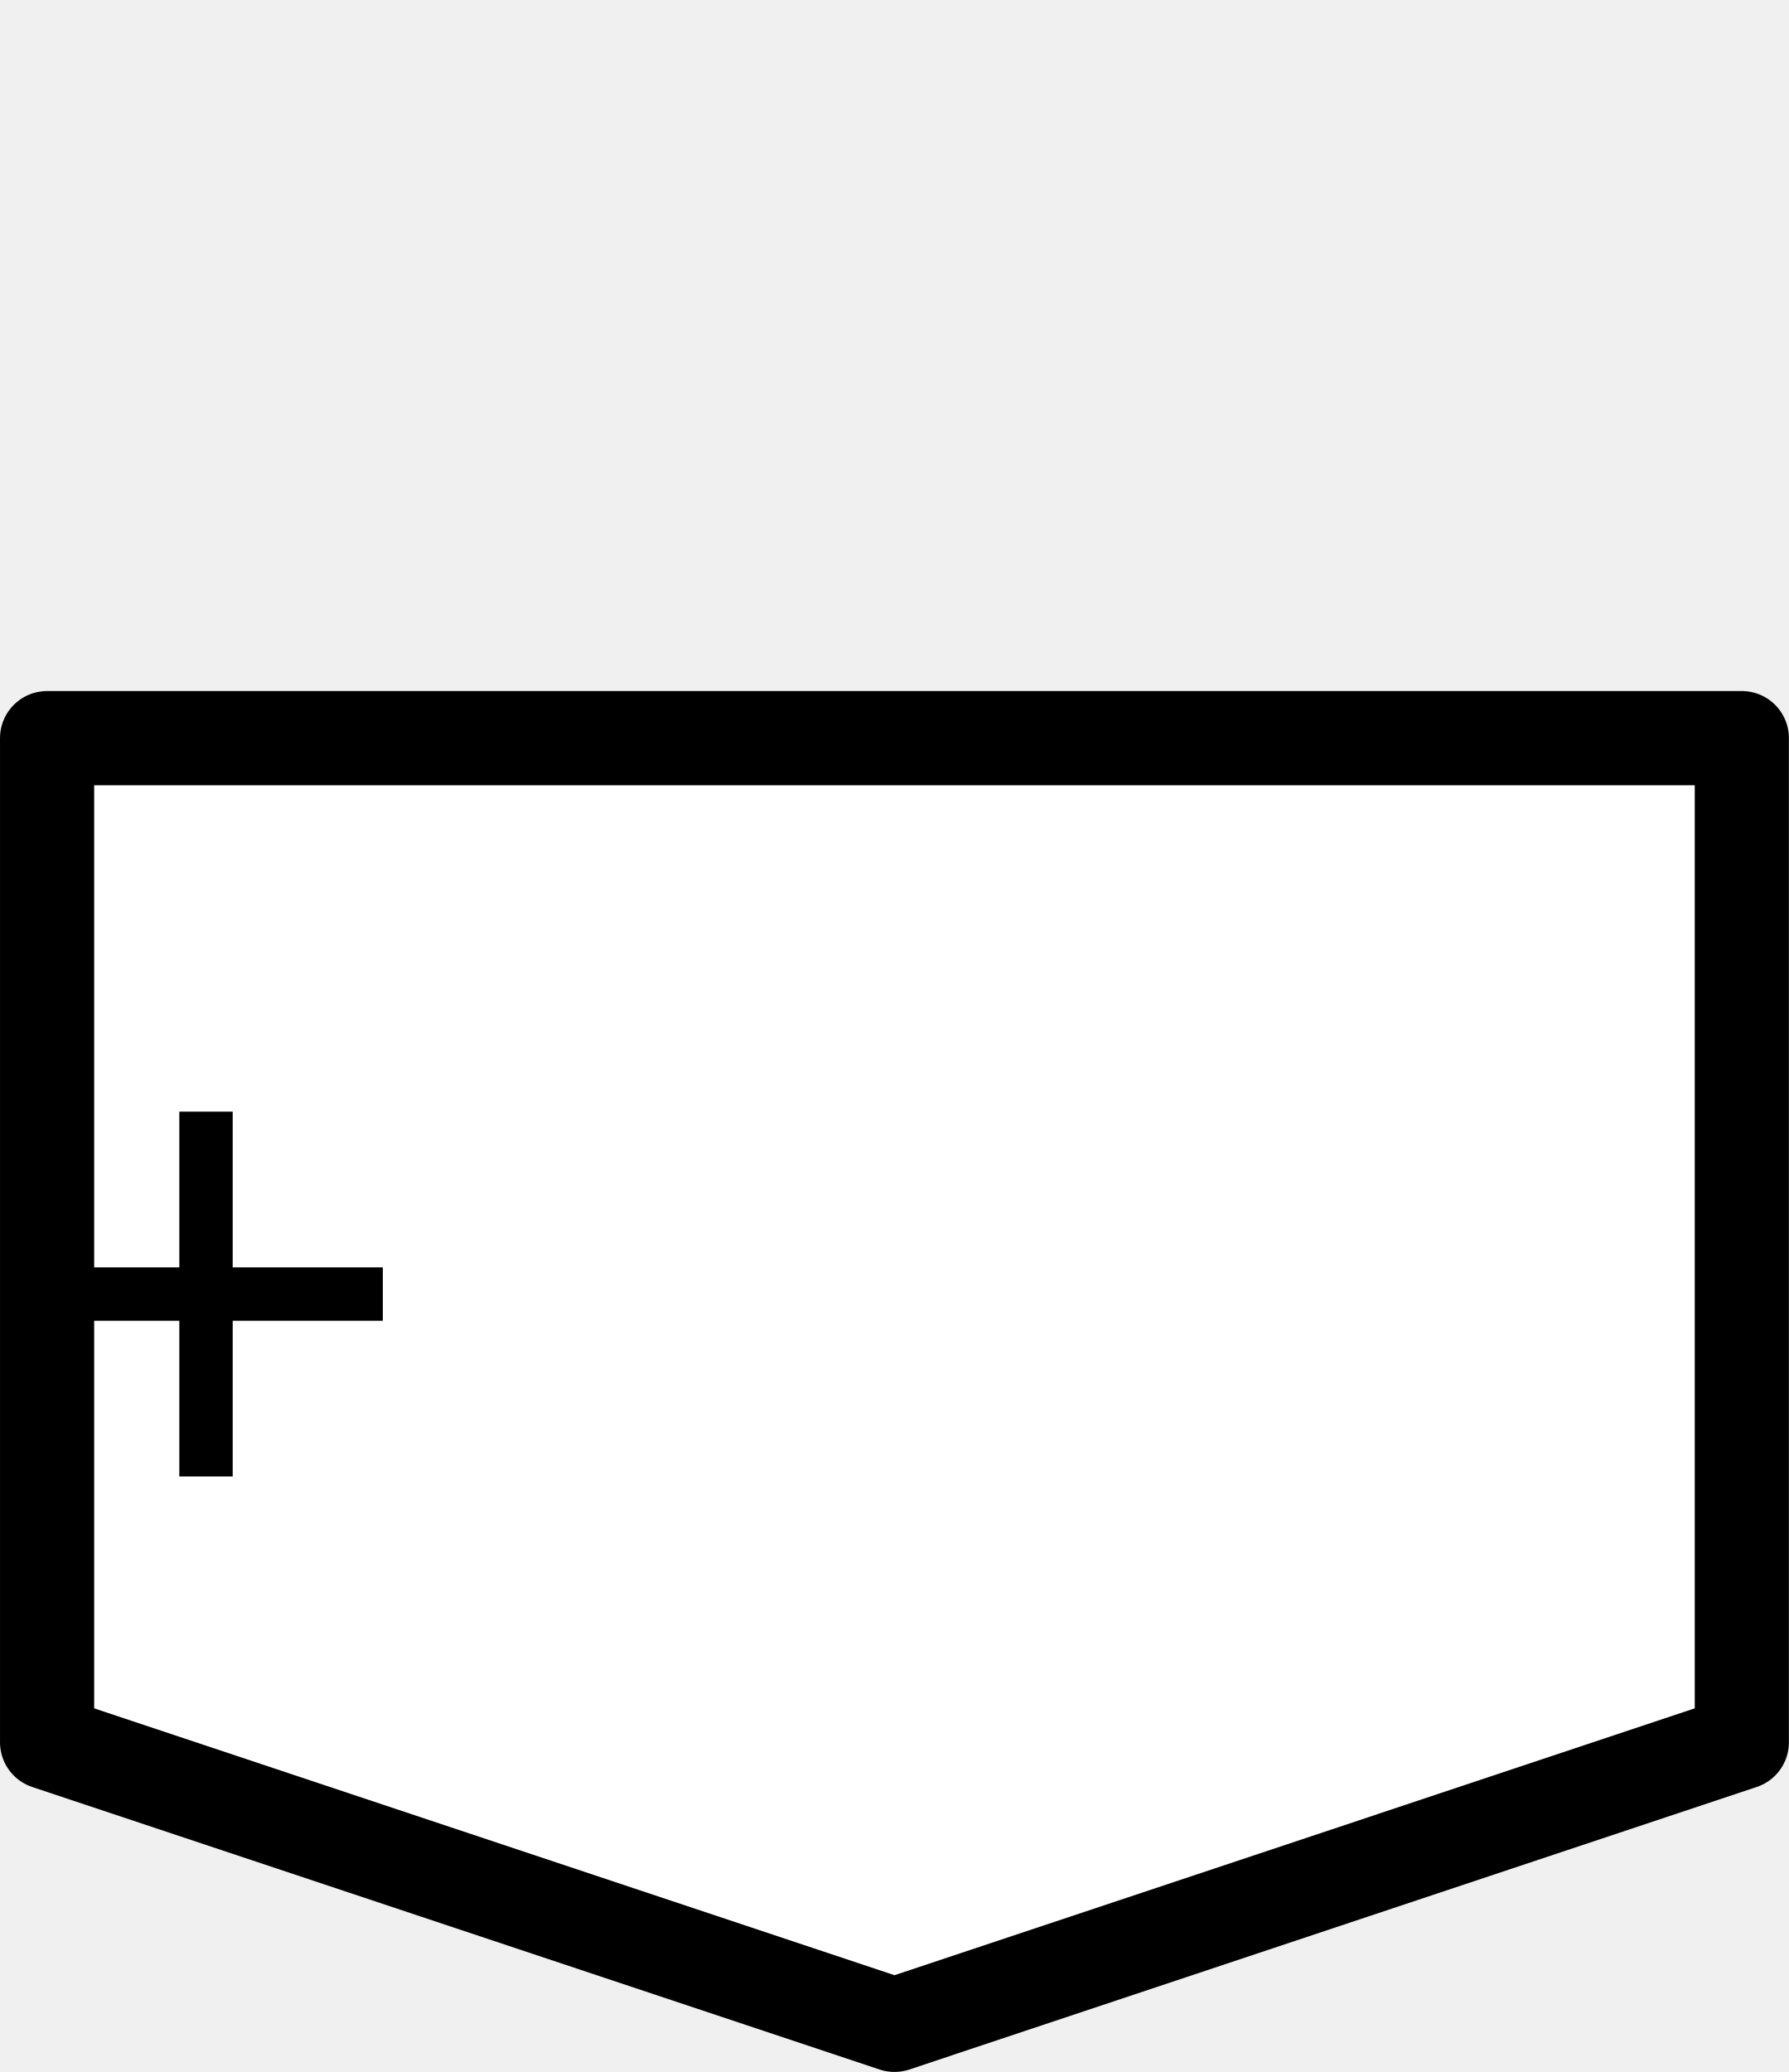
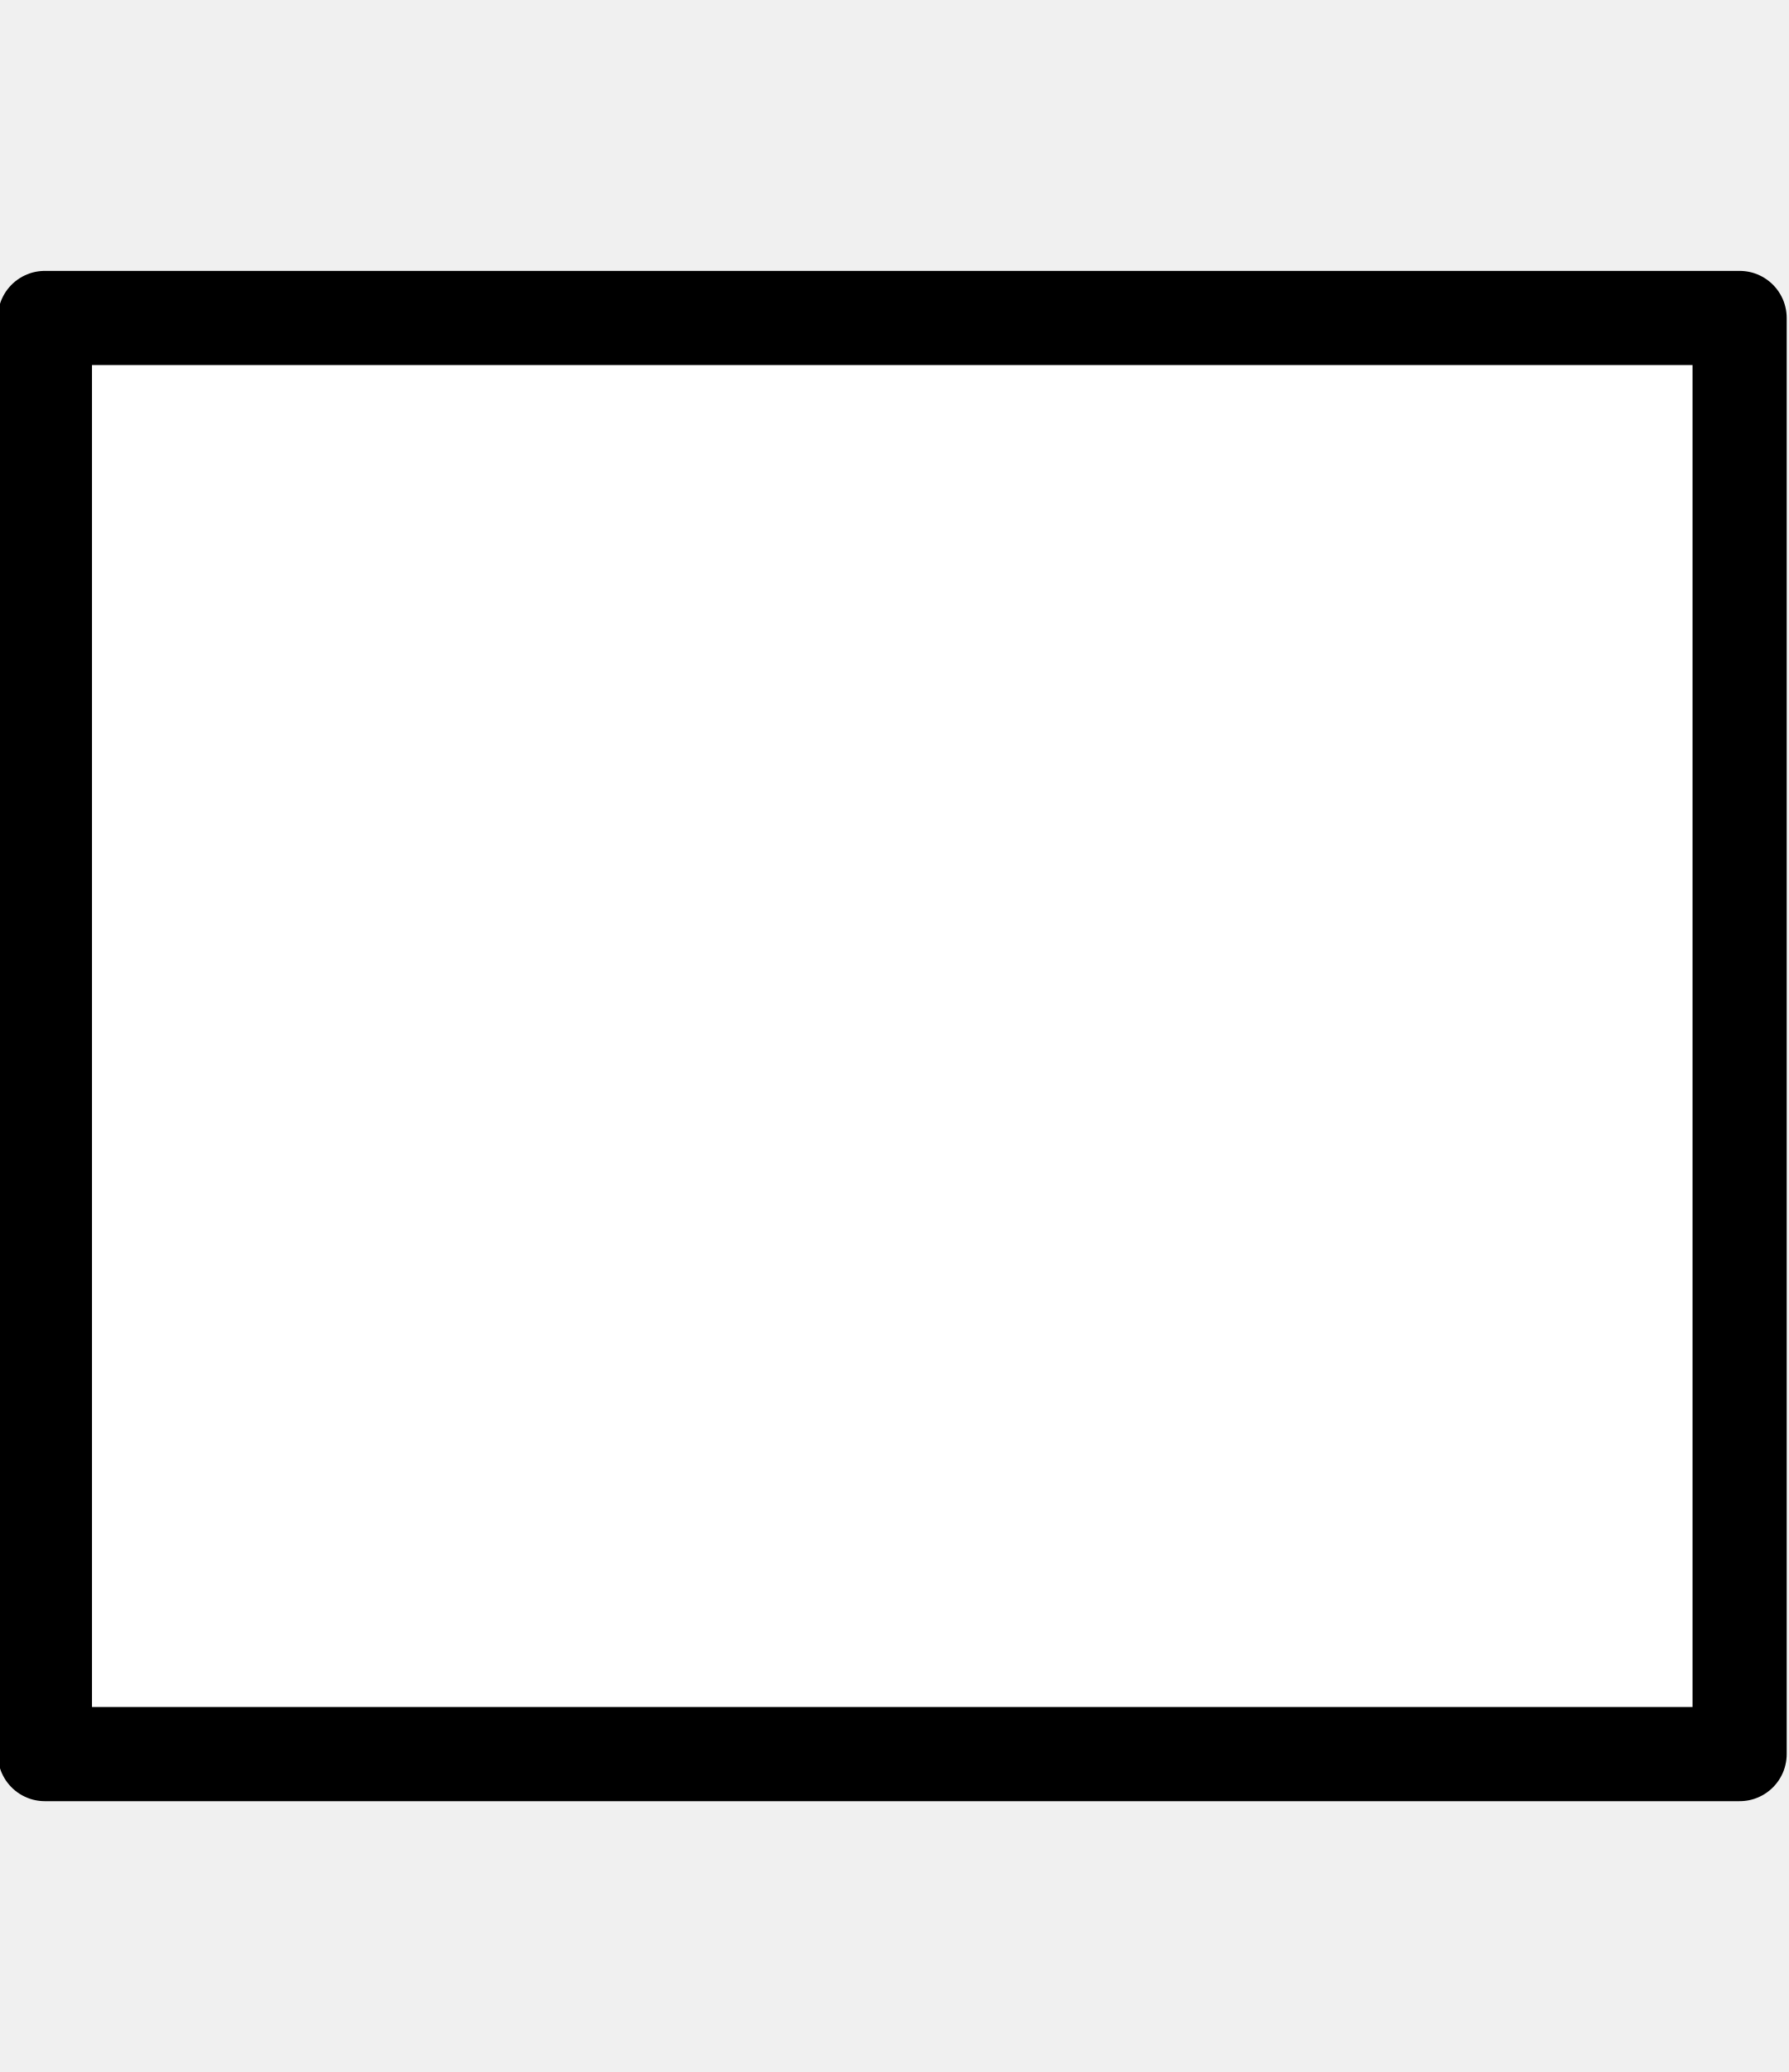
<svg xmlns="http://www.w3.org/2000/svg" width="55.267px" height="64px" viewBox="0 0 25.135 29.104" version="1.1" id="svg8">
  <defs id="defs2">
    </defs>
  <g id="layer1" transform="translate(-74.08331,-5.547926)">
-     <g id="g7697" transform="translate(72.09898,-160.4781)">
-       <g id="g7063-9-1" transform="translate(3.3333332e-8,34.39583)" style="fill:#c0bfbc">
-         <path id="rect833-9-41-4-7-4-4-3-2" style="font-variation-settings:normal;vector-effect:none;fill:#ffffff;fill-opacity:1;stroke:#000000;stroke-width:1.323;stroke-linecap:round;stroke-linejoin:round;stroke-miterlimit:4;stroke-dasharray:none;stroke-dashoffset:0;stroke-opacity:1;stop-color:#000000" d="M 2.646,141.998 H 26.458 l 0,14.106 -11.906,3.969 -11.906,-3.969 z" />
+     <g id="g8243" transform="translate(0,0.1647201)">
+       <g id="g7063-9-1" transform="translate(72.09898,-126.0823)" style="fill:#c0bfbc">
+         <path id="rect833-9-41-4-7-4-4-3-2" style="font-variation-settings:normal;vector-effect:none;fill:#ffffff;fill-opacity:1;stroke:#000000;stroke-width:1.323;stroke-linecap:round;stroke-linejoin:round;stroke-miterlimit:4;stroke-dasharray:none;stroke-dashoffset:0;stroke-opacity:1;stop-color:#000000" d="m 2.615,135.931 v 20.174 H 26.427 v -20.174 z" />
        <g id="g7020-5-0" transform="matrix(0.05887938,0,0,0.05887938,5.808495,138.247)" style="fill:#c0bfbc;stroke-width:5.649;stroke-miterlimit:4;stroke-dasharray:none">
          <g id="g6963-7-7" style="fill:#c0bfbc;stroke-width:5.649;stroke-miterlimit:4;stroke-dasharray:none">
            <g id="g6961-0-3" style="fill:#c0bfbc;stroke-width:5.649;stroke-miterlimit:4;stroke-dasharray:none" />
          </g>
          <g id="g6965-1-1" style="fill:#c0bfbc;stroke-width:5.649;stroke-miterlimit:4;stroke-dasharray:none" />
          <g id="g6967-9-1" style="fill:#c0bfbc;stroke-width:5.649;stroke-miterlimit:4;stroke-dasharray:none" />
          <g id="g6969-9-9" style="fill:#c0bfbc;stroke-width:5.649;stroke-miterlimit:4;stroke-dasharray:none" />
          <g id="g6971-7-0" style="fill:#c0bfbc;stroke-width:5.649;stroke-miterlimit:4;stroke-dasharray:none" />
          <g id="g6973-8-5" style="fill:#c0bfbc;stroke-width:5.649;stroke-miterlimit:4;stroke-dasharray:none" />
          <g id="g6975-2-6" style="fill:#c0bfbc;stroke-width:5.649;stroke-miterlimit:4;stroke-dasharray:none" />
          <g id="g6977-5-7" style="fill:#c0bfbc;stroke-width:5.649;stroke-miterlimit:4;stroke-dasharray:none" />
          <g id="g6979-3-7" style="fill:#c0bfbc;stroke-width:5.649;stroke-miterlimit:4;stroke-dasharray:none" />
          <g id="g6981-4-4" style="fill:#c0bfbc;stroke-width:5.649;stroke-miterlimit:4;stroke-dasharray:none" />
          <g id="g6983-9-0" style="fill:#c0bfbc;stroke-width:5.649;stroke-miterlimit:4;stroke-dasharray:none" />
          <g id="g6985-0-6" style="fill:#c0bfbc;stroke-width:5.649;stroke-miterlimit:4;stroke-dasharray:none" />
          <g id="g6987-2-4" style="fill:#c0bfbc;stroke-width:5.649;stroke-miterlimit:4;stroke-dasharray:none" />
          <g id="g6989-0-7" style="fill:#c0bfbc;stroke-width:5.649;stroke-miterlimit:4;stroke-dasharray:none" />
          <g id="g6991-1-4" style="fill:#c0bfbc;stroke-width:5.649;stroke-miterlimit:4;stroke-dasharray:none" />
          <g id="g6993-9-8" style="fill:#c0bfbc;stroke-width:5.649;stroke-miterlimit:4;stroke-dasharray:none" />
        </g>
      </g>
-       <text xml:space="preserve" style="font-size:10.583px;line-height:1.25;font-family:sans-serif;text-align:center;word-spacing:0px;text-anchor:middle;stroke-width:0.265" x="14.521" y="187.937" id="text7673">
-         <tspan id="prgname" x="14.521" y="187.937" style="text-align:center;text-anchor:middle;stroke-width:1.265">+</tspan>
+       <text xml:space="preserve" style="font-style:normal;font-variant:normal;font-weight:bold;font-stretch:normal;font-size:16.979px;line-height:1.25;font-family:sans-serif;-inkscape-font-specification:'sans-serif Bold';text-align:center;word-spacing:0px;text-anchor:middle;stroke-width:0.265" x="86.62" y="25.258" id="text7673">
+         <tspan id="prgname" x="86.62" y="25.258" style="font-style:normal;font-variant:normal;font-weight:bold;font-stretch:normal;font-size:16.979px;font-family:sans-serif;-inkscape-font-specification:'sans-serif Bold';text-align:center;text-anchor:middle;stroke-width:1.265">+</tspan>
      </text>
    </g>
  </g>
</svg>
